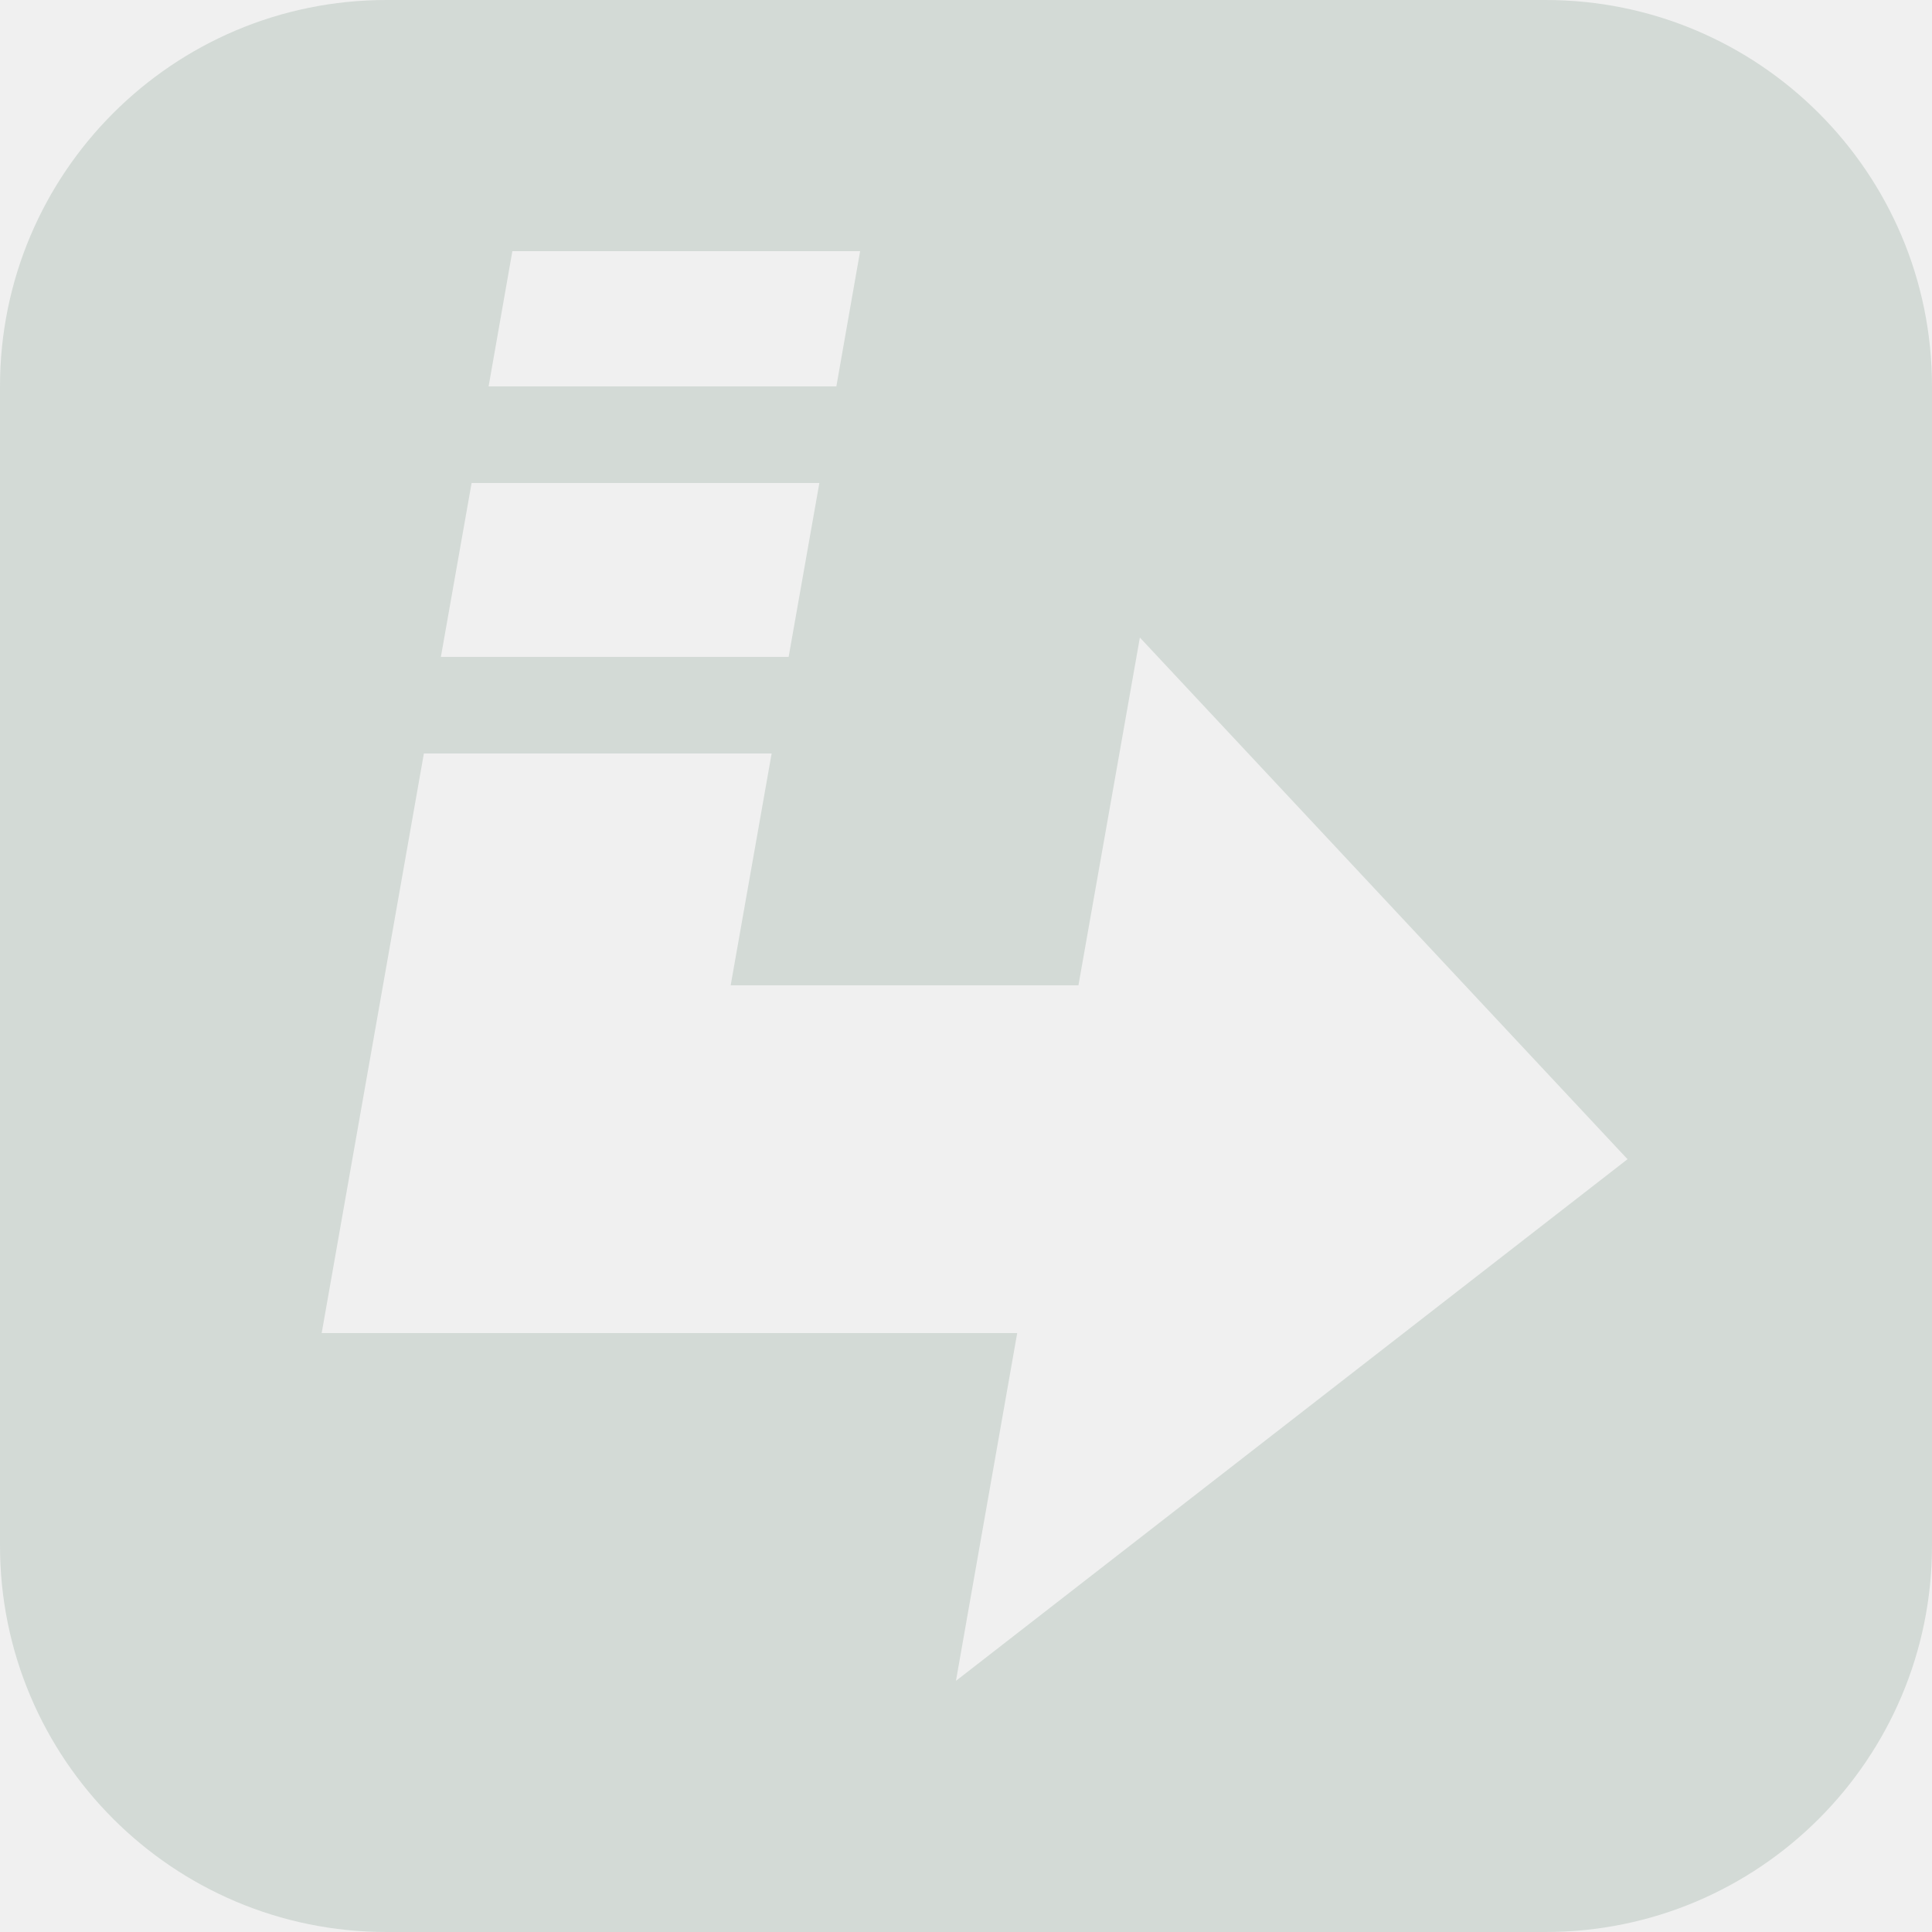
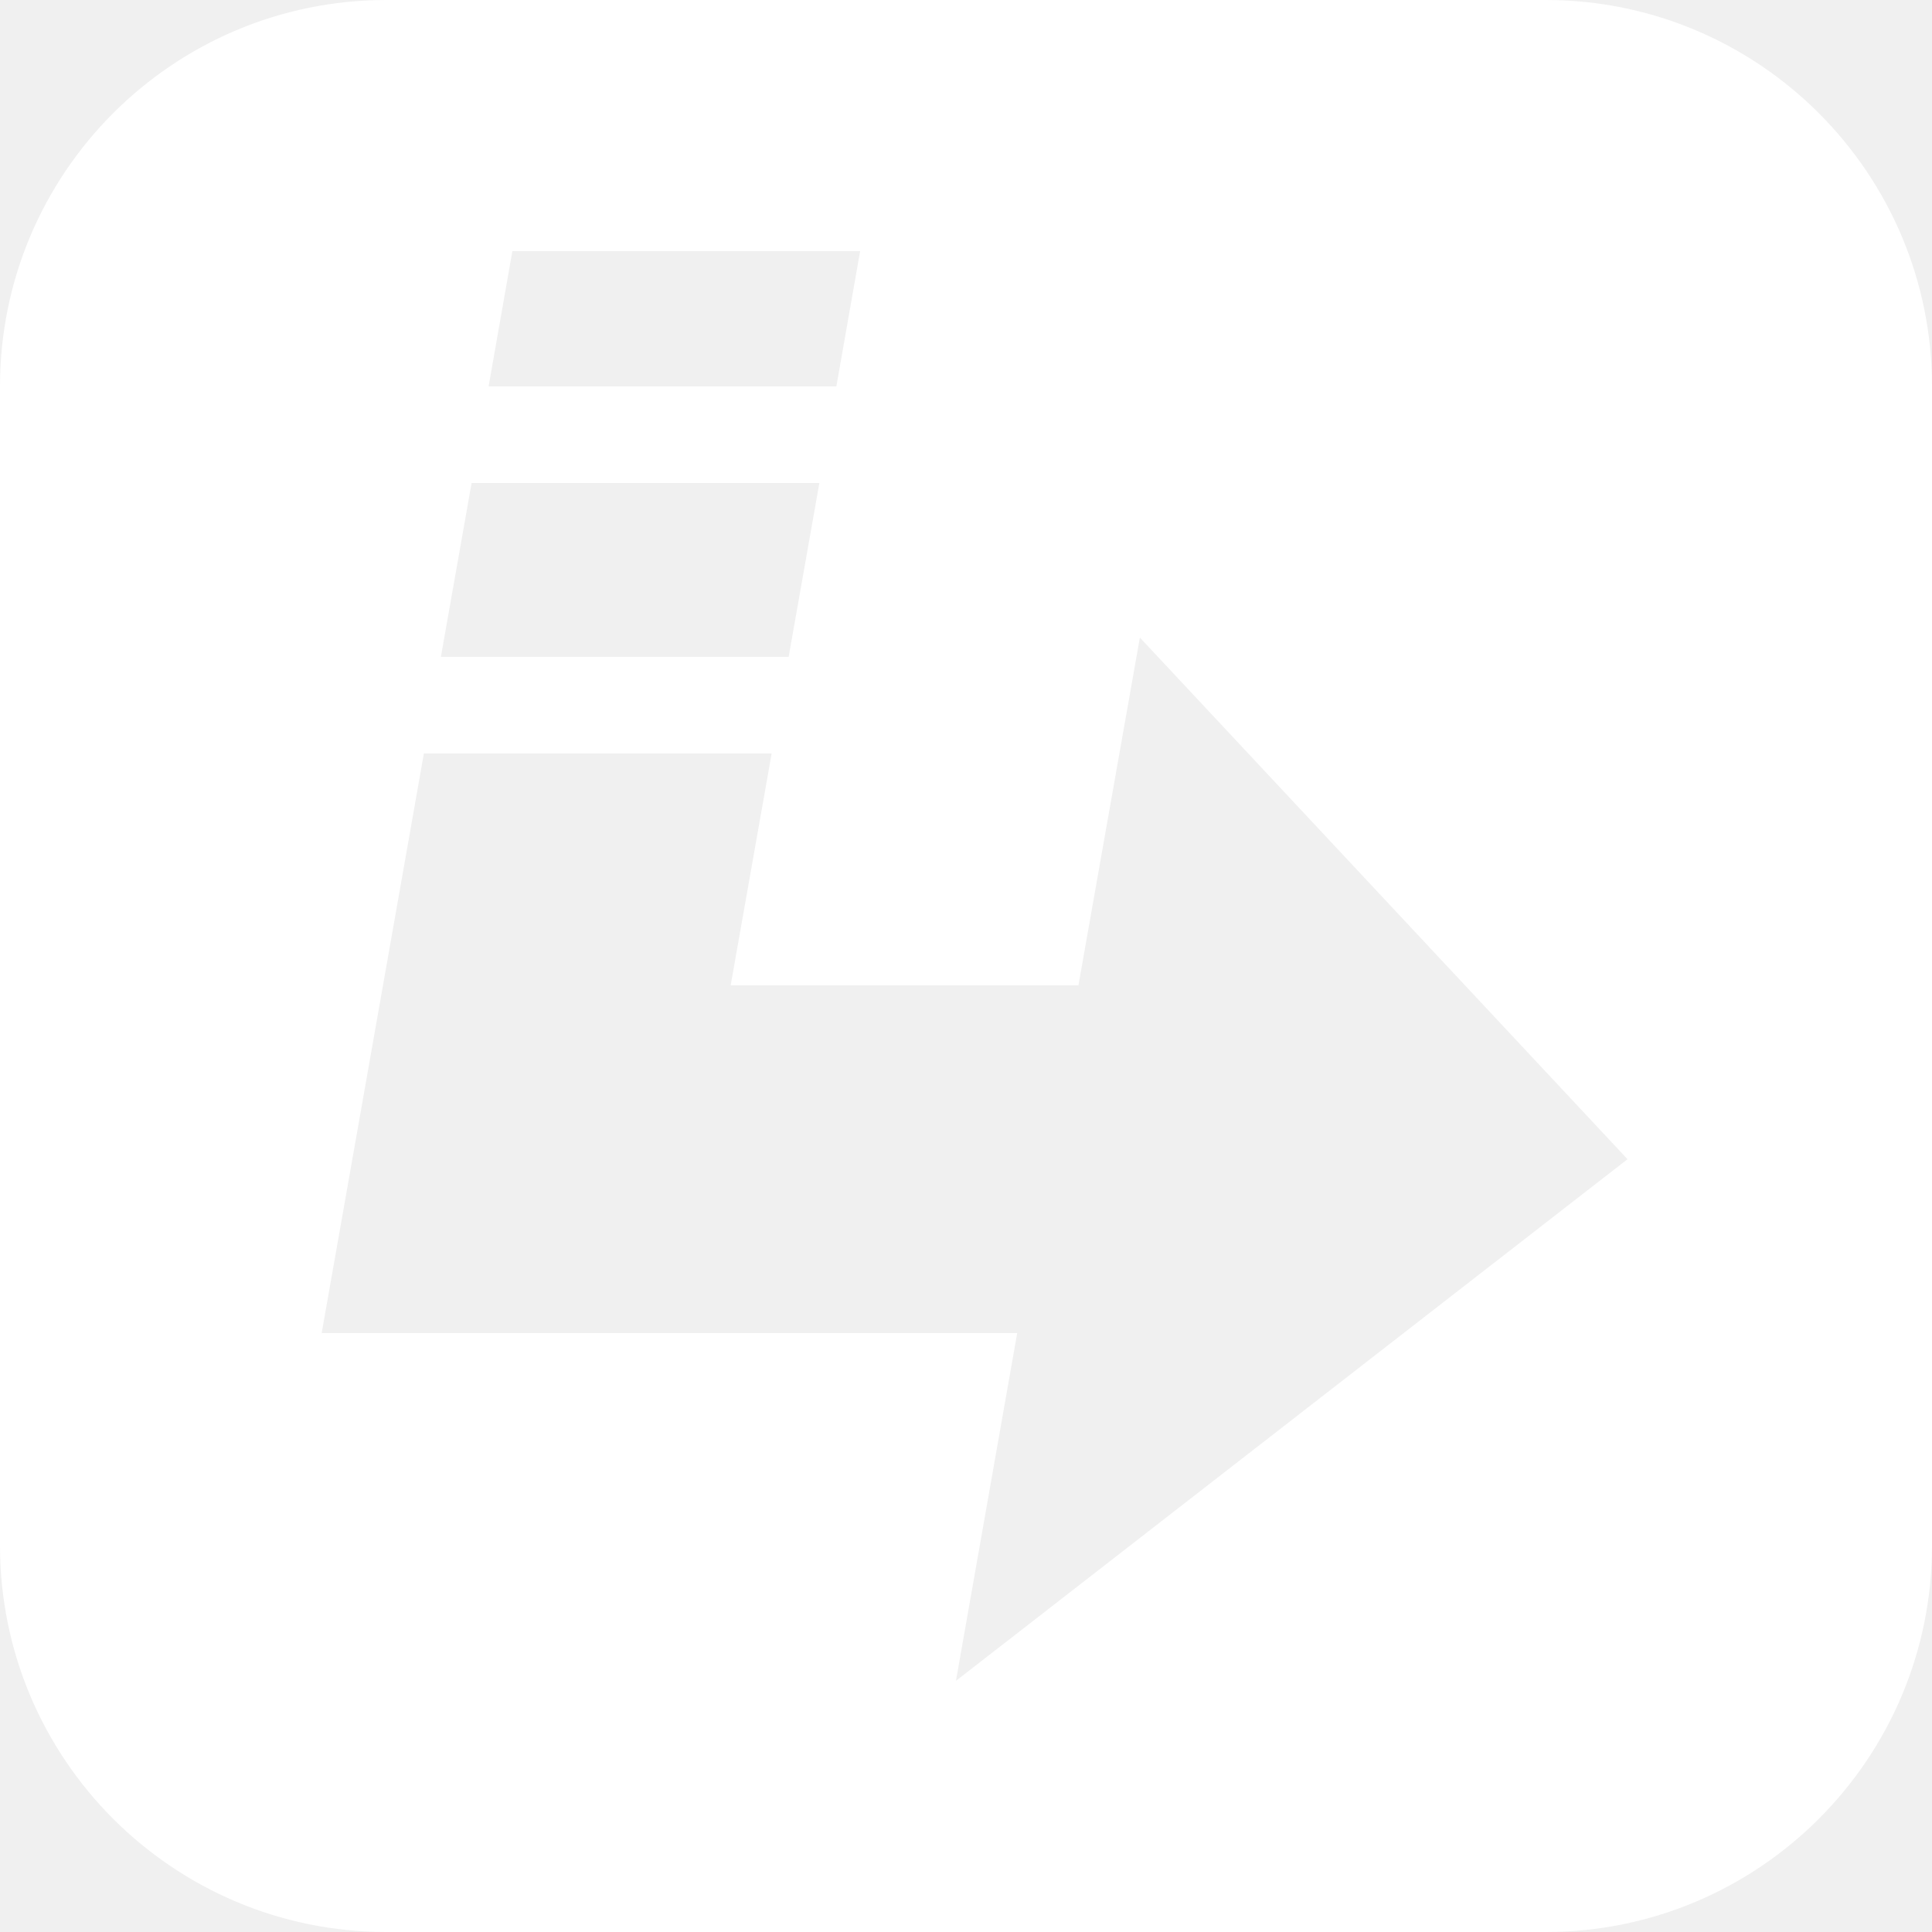
<svg xmlns="http://www.w3.org/2000/svg" viewBox="0 0 100 100" role="img" aria-label="노빠꾸컴퍼니">
-   <path fill="#D3DAD6" fill-rule="evenodd" d="M20 0H80A20 20 0 0 1 100 20V80A20 20 0 0 1 80 100H20A20 20 0 0 1 0 80V20A20 20 0 0 1 20 0ZM26.52 13L44.52 13L43.29 20L25.29 20ZM24.41 25L42.41 25L40.82 34L22.82 34ZM21.94 39L39.94 39L37.82 51L55.82 51L59 33L84.24 60L49.48 87L52.65 69L16.65 69Z" />
+   <path fill="#FFFFFF" fill-rule="evenodd" d="M20 0H80A20 20 0 0 1 100 20V80A20 20 0 0 1 80 100H20A20 20 0 0 1 0 80V20A20 20 0 0 1 20 0ZM26.52 13L44.52 13L43.29 20L25.29 20ZM24.41 25L42.41 25L40.82 34L22.82 34ZM21.94 39L39.94 39L37.82 51L55.82 51L59 33L84.24 60L49.48 87L52.65 69L16.65 69Z" />
</svg>
